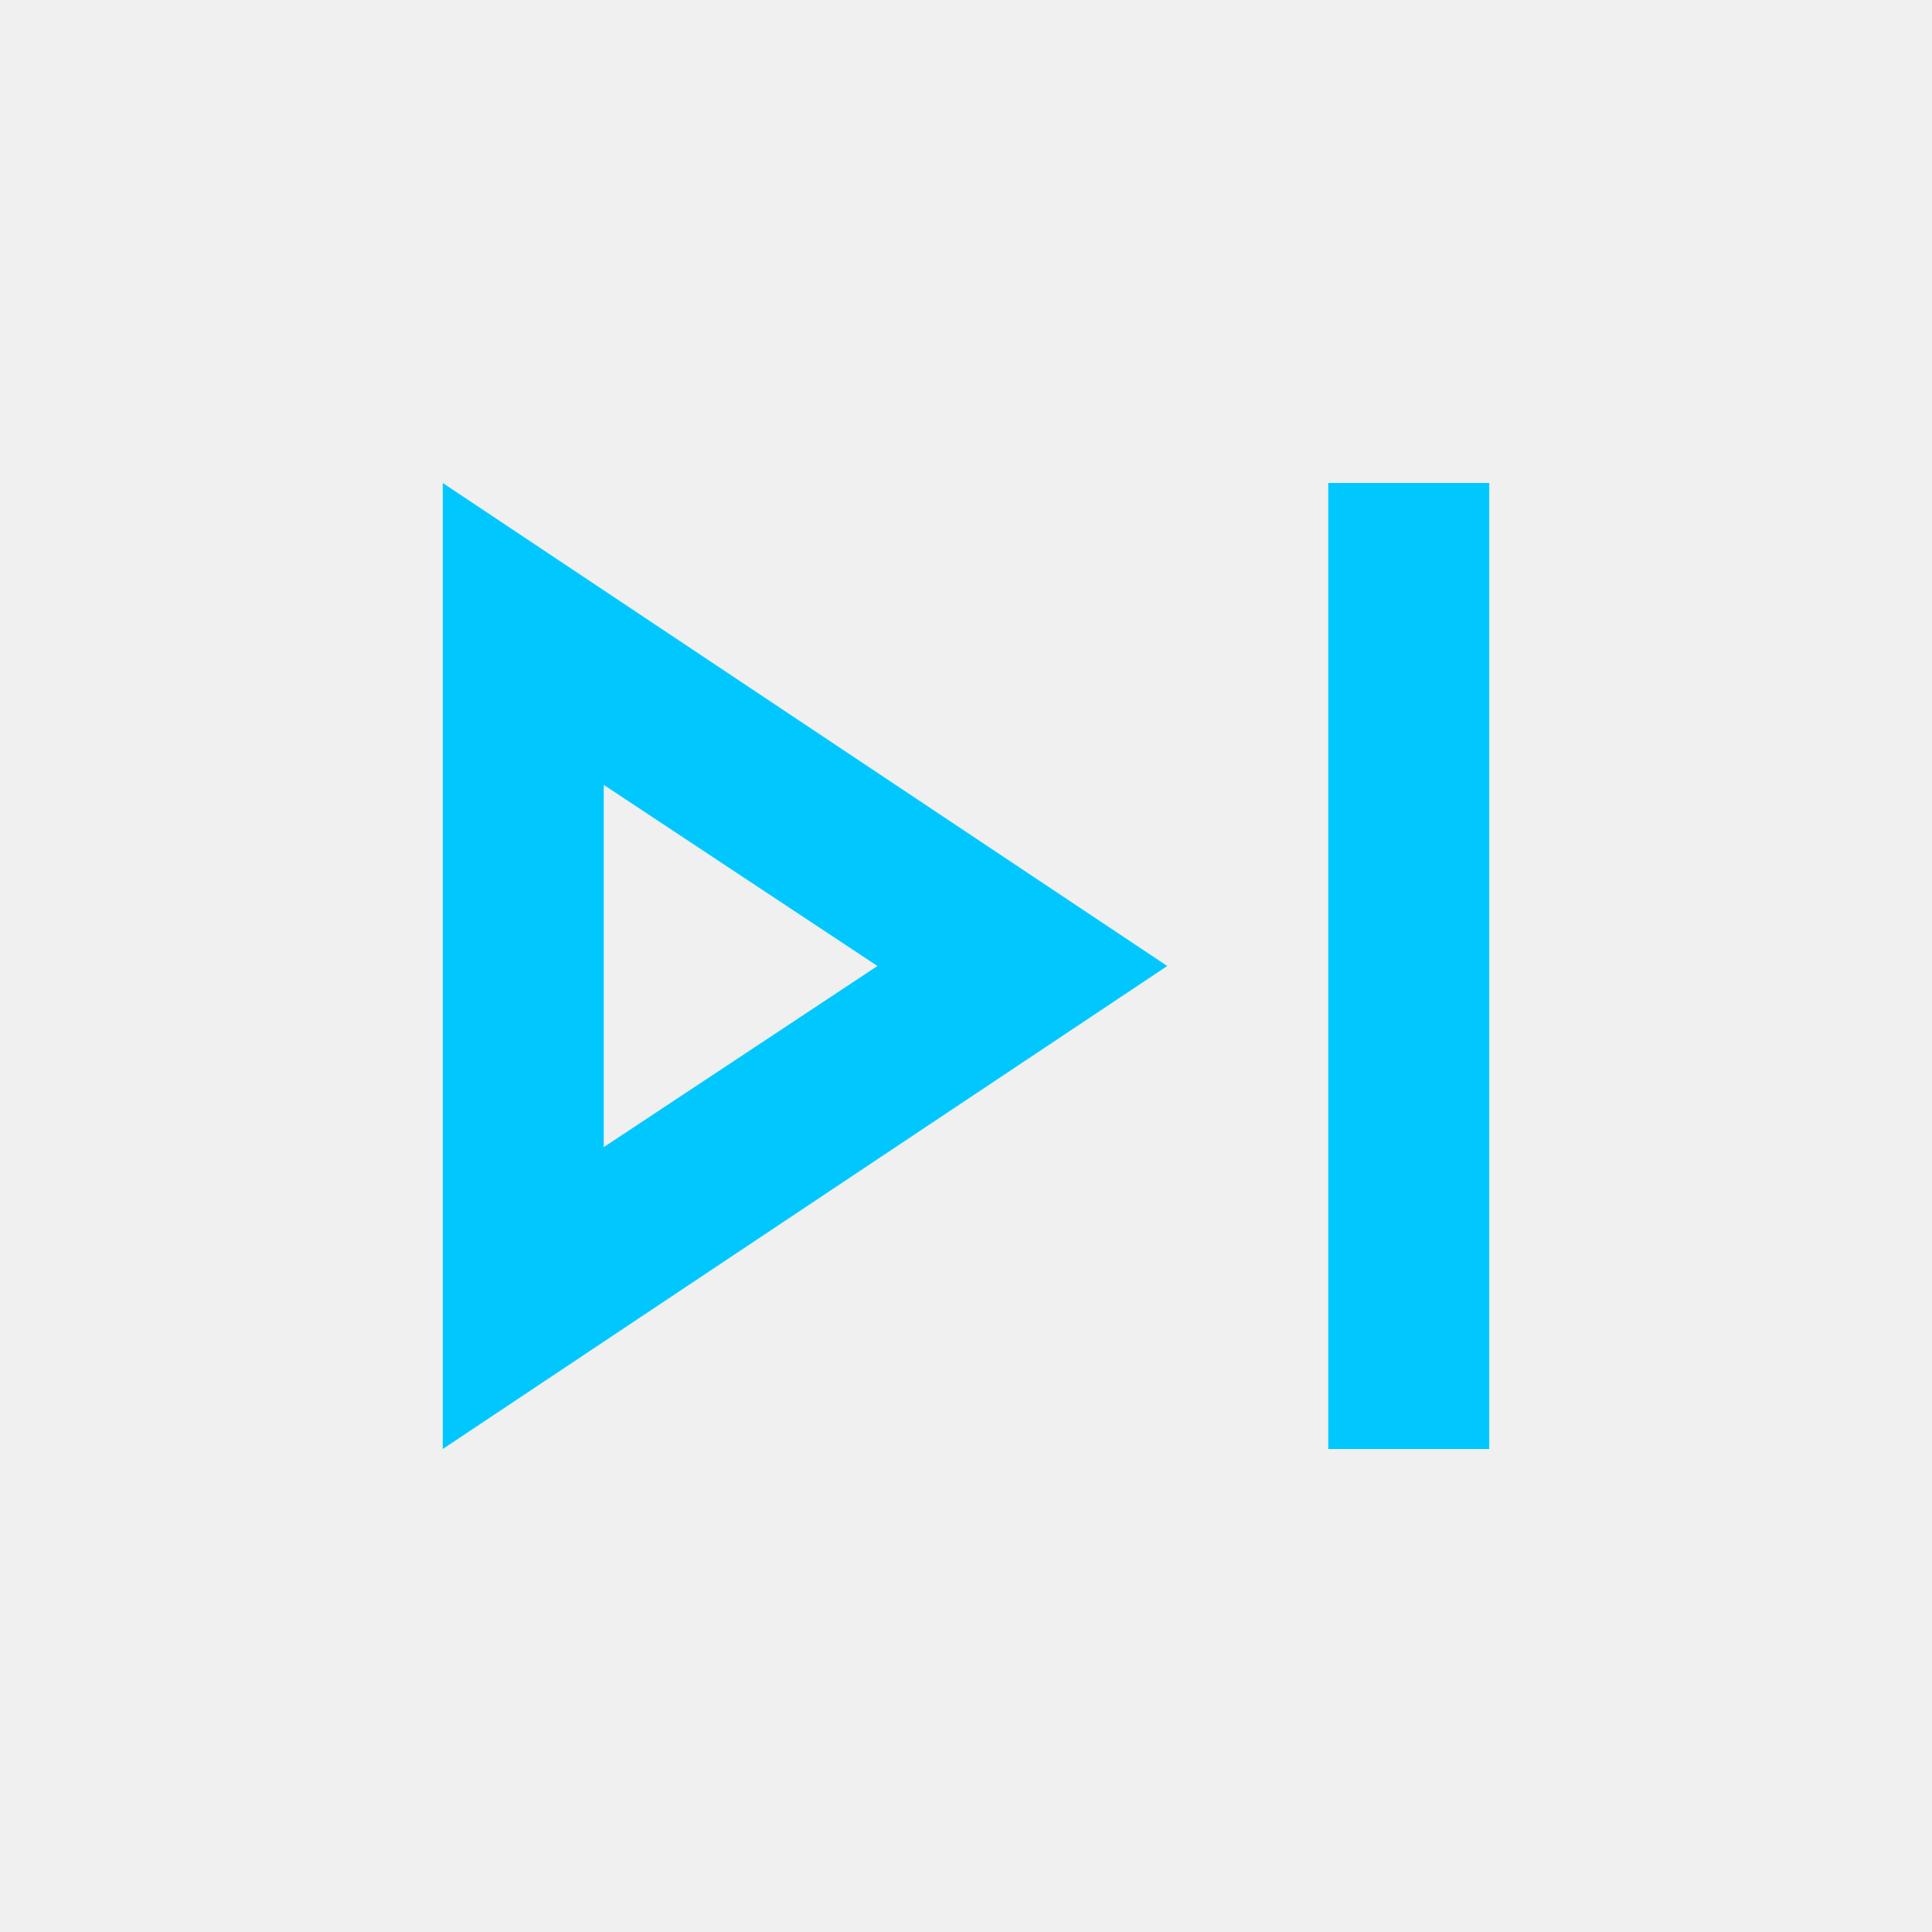
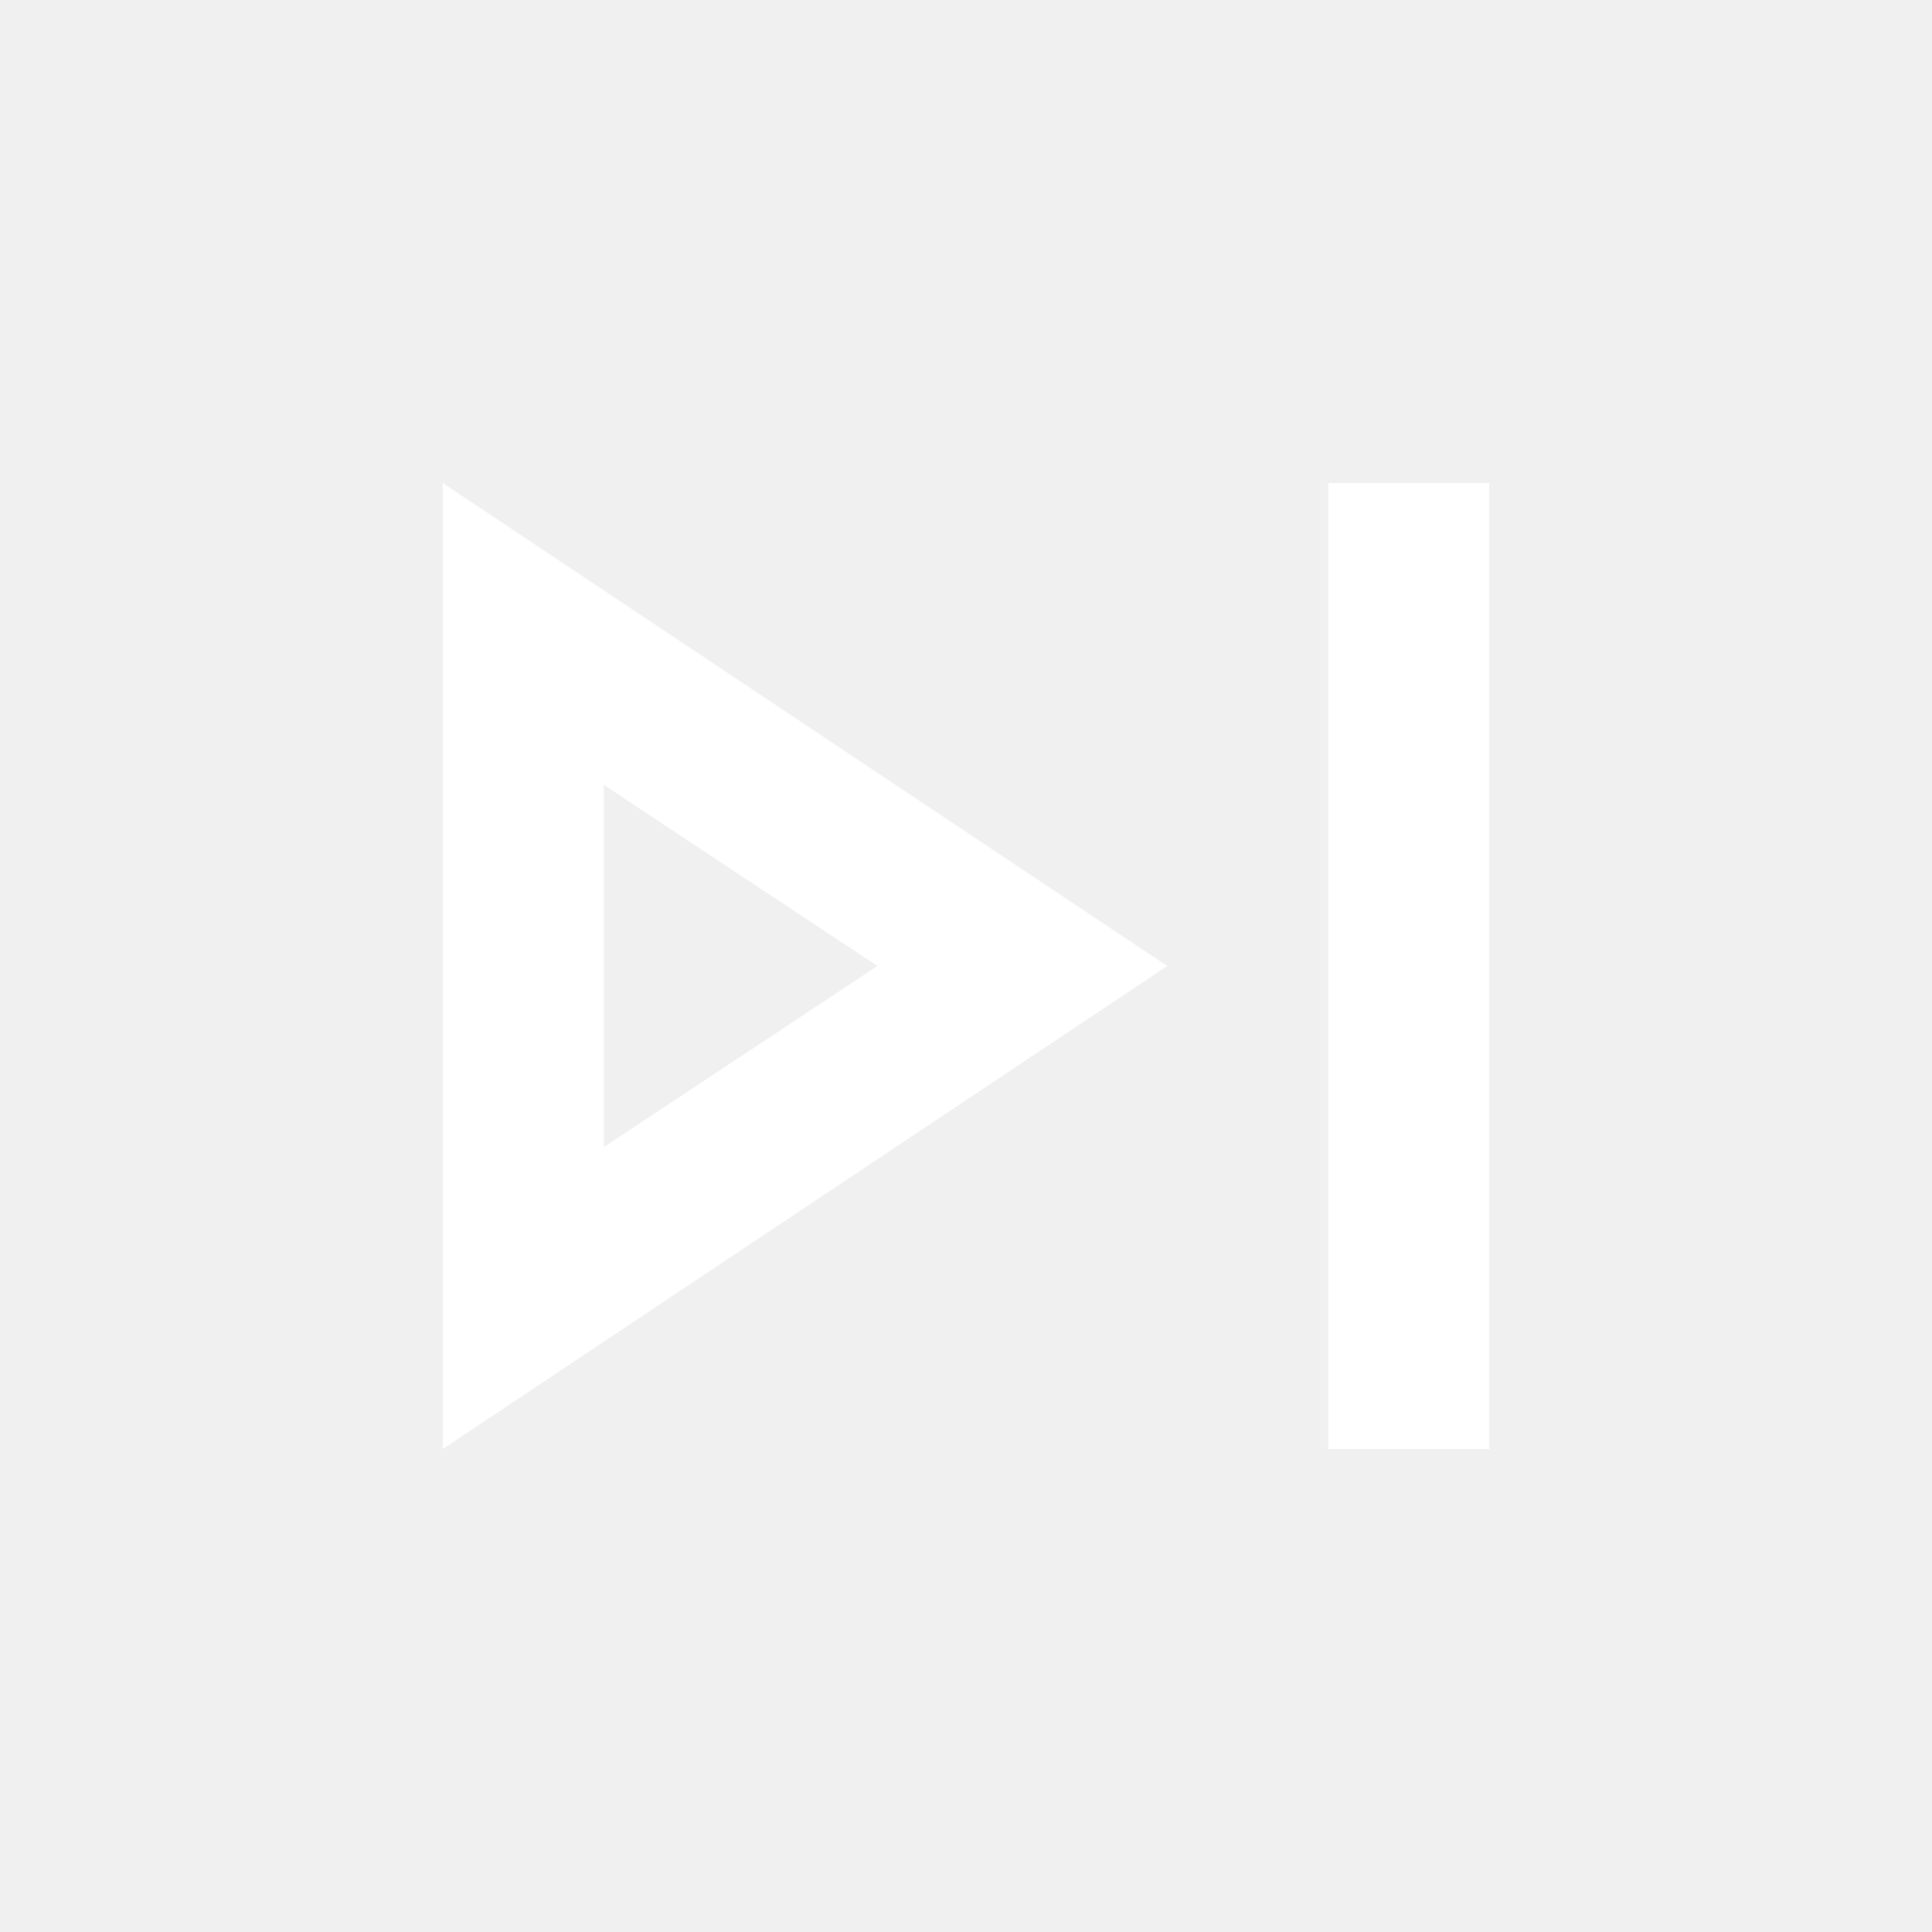
- <svg xmlns="http://www.w3.org/2000/svg" height="24px" viewBox="0 -960 960 960" width="24px" fill="#00c8ff">
+ <svg xmlns="http://www.w3.org/2000/svg" height="24px" viewBox="0 -960 960 960" width="24px" fill="#fff">
  <path d="M660-240v-480h80v480h-80Zm-440 0v-480l360 240-360 240Zm80-240Zm0 90 136-90-136-90v180Z" />
</svg>
